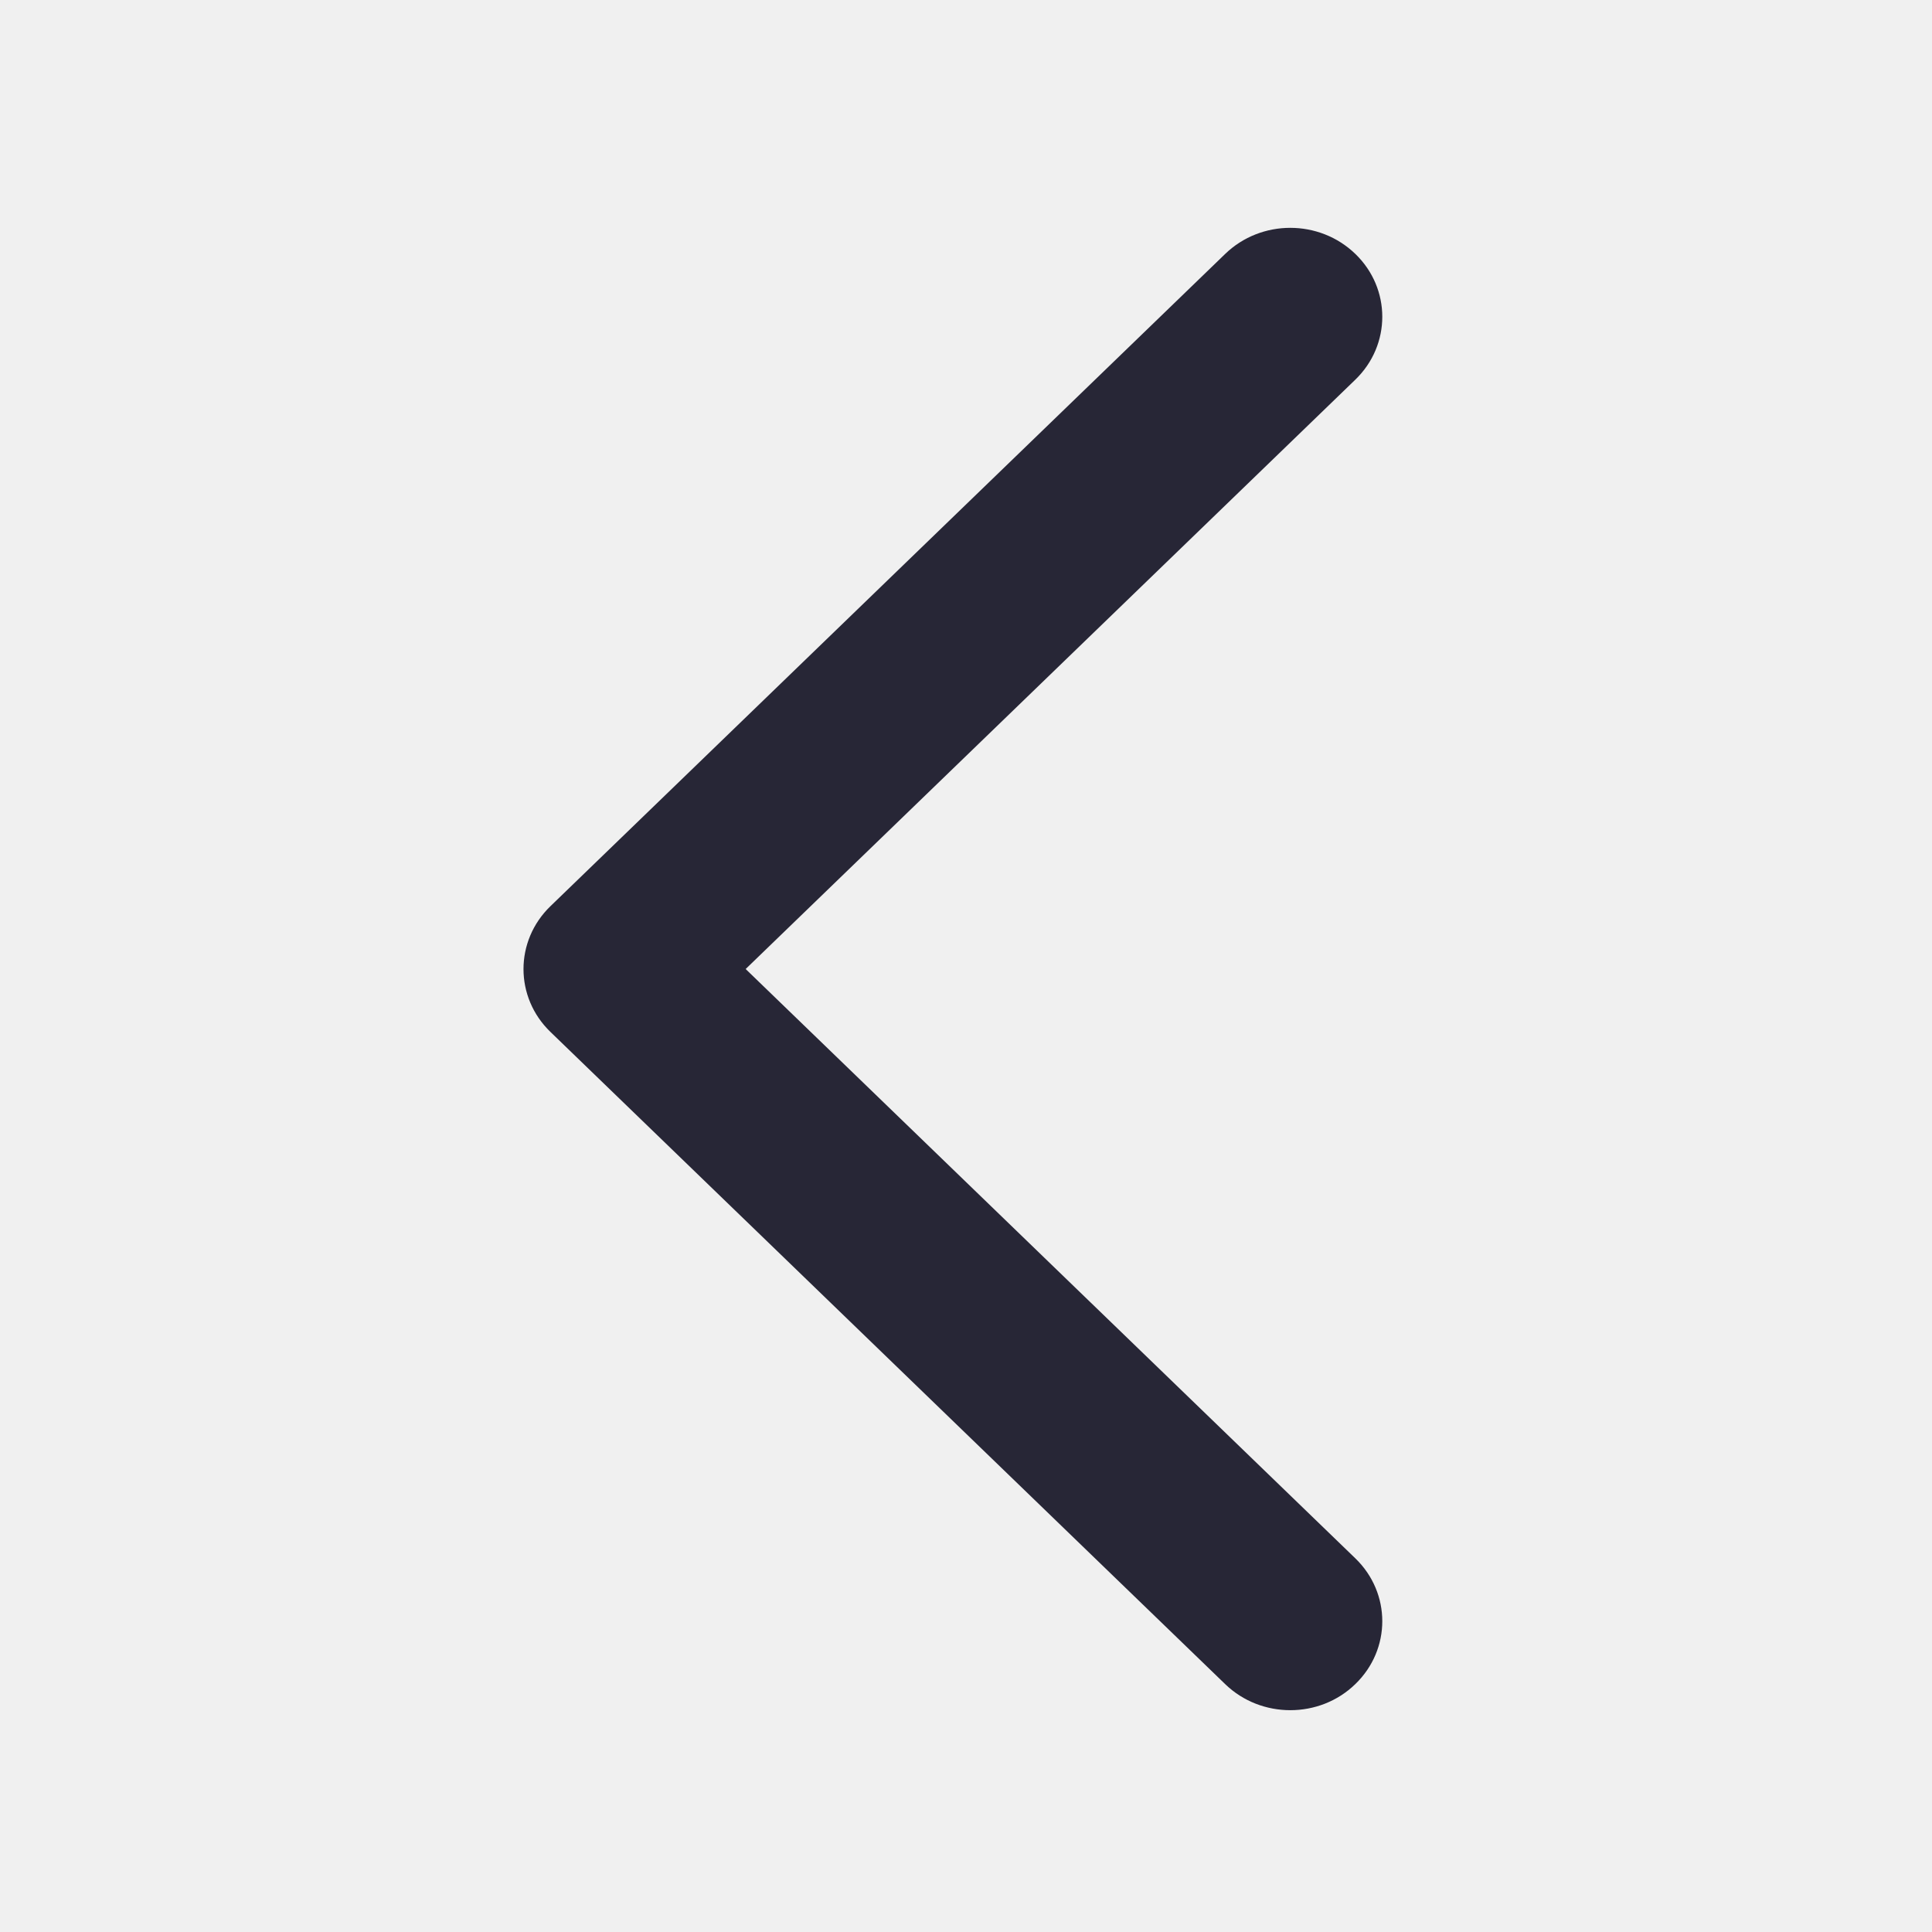
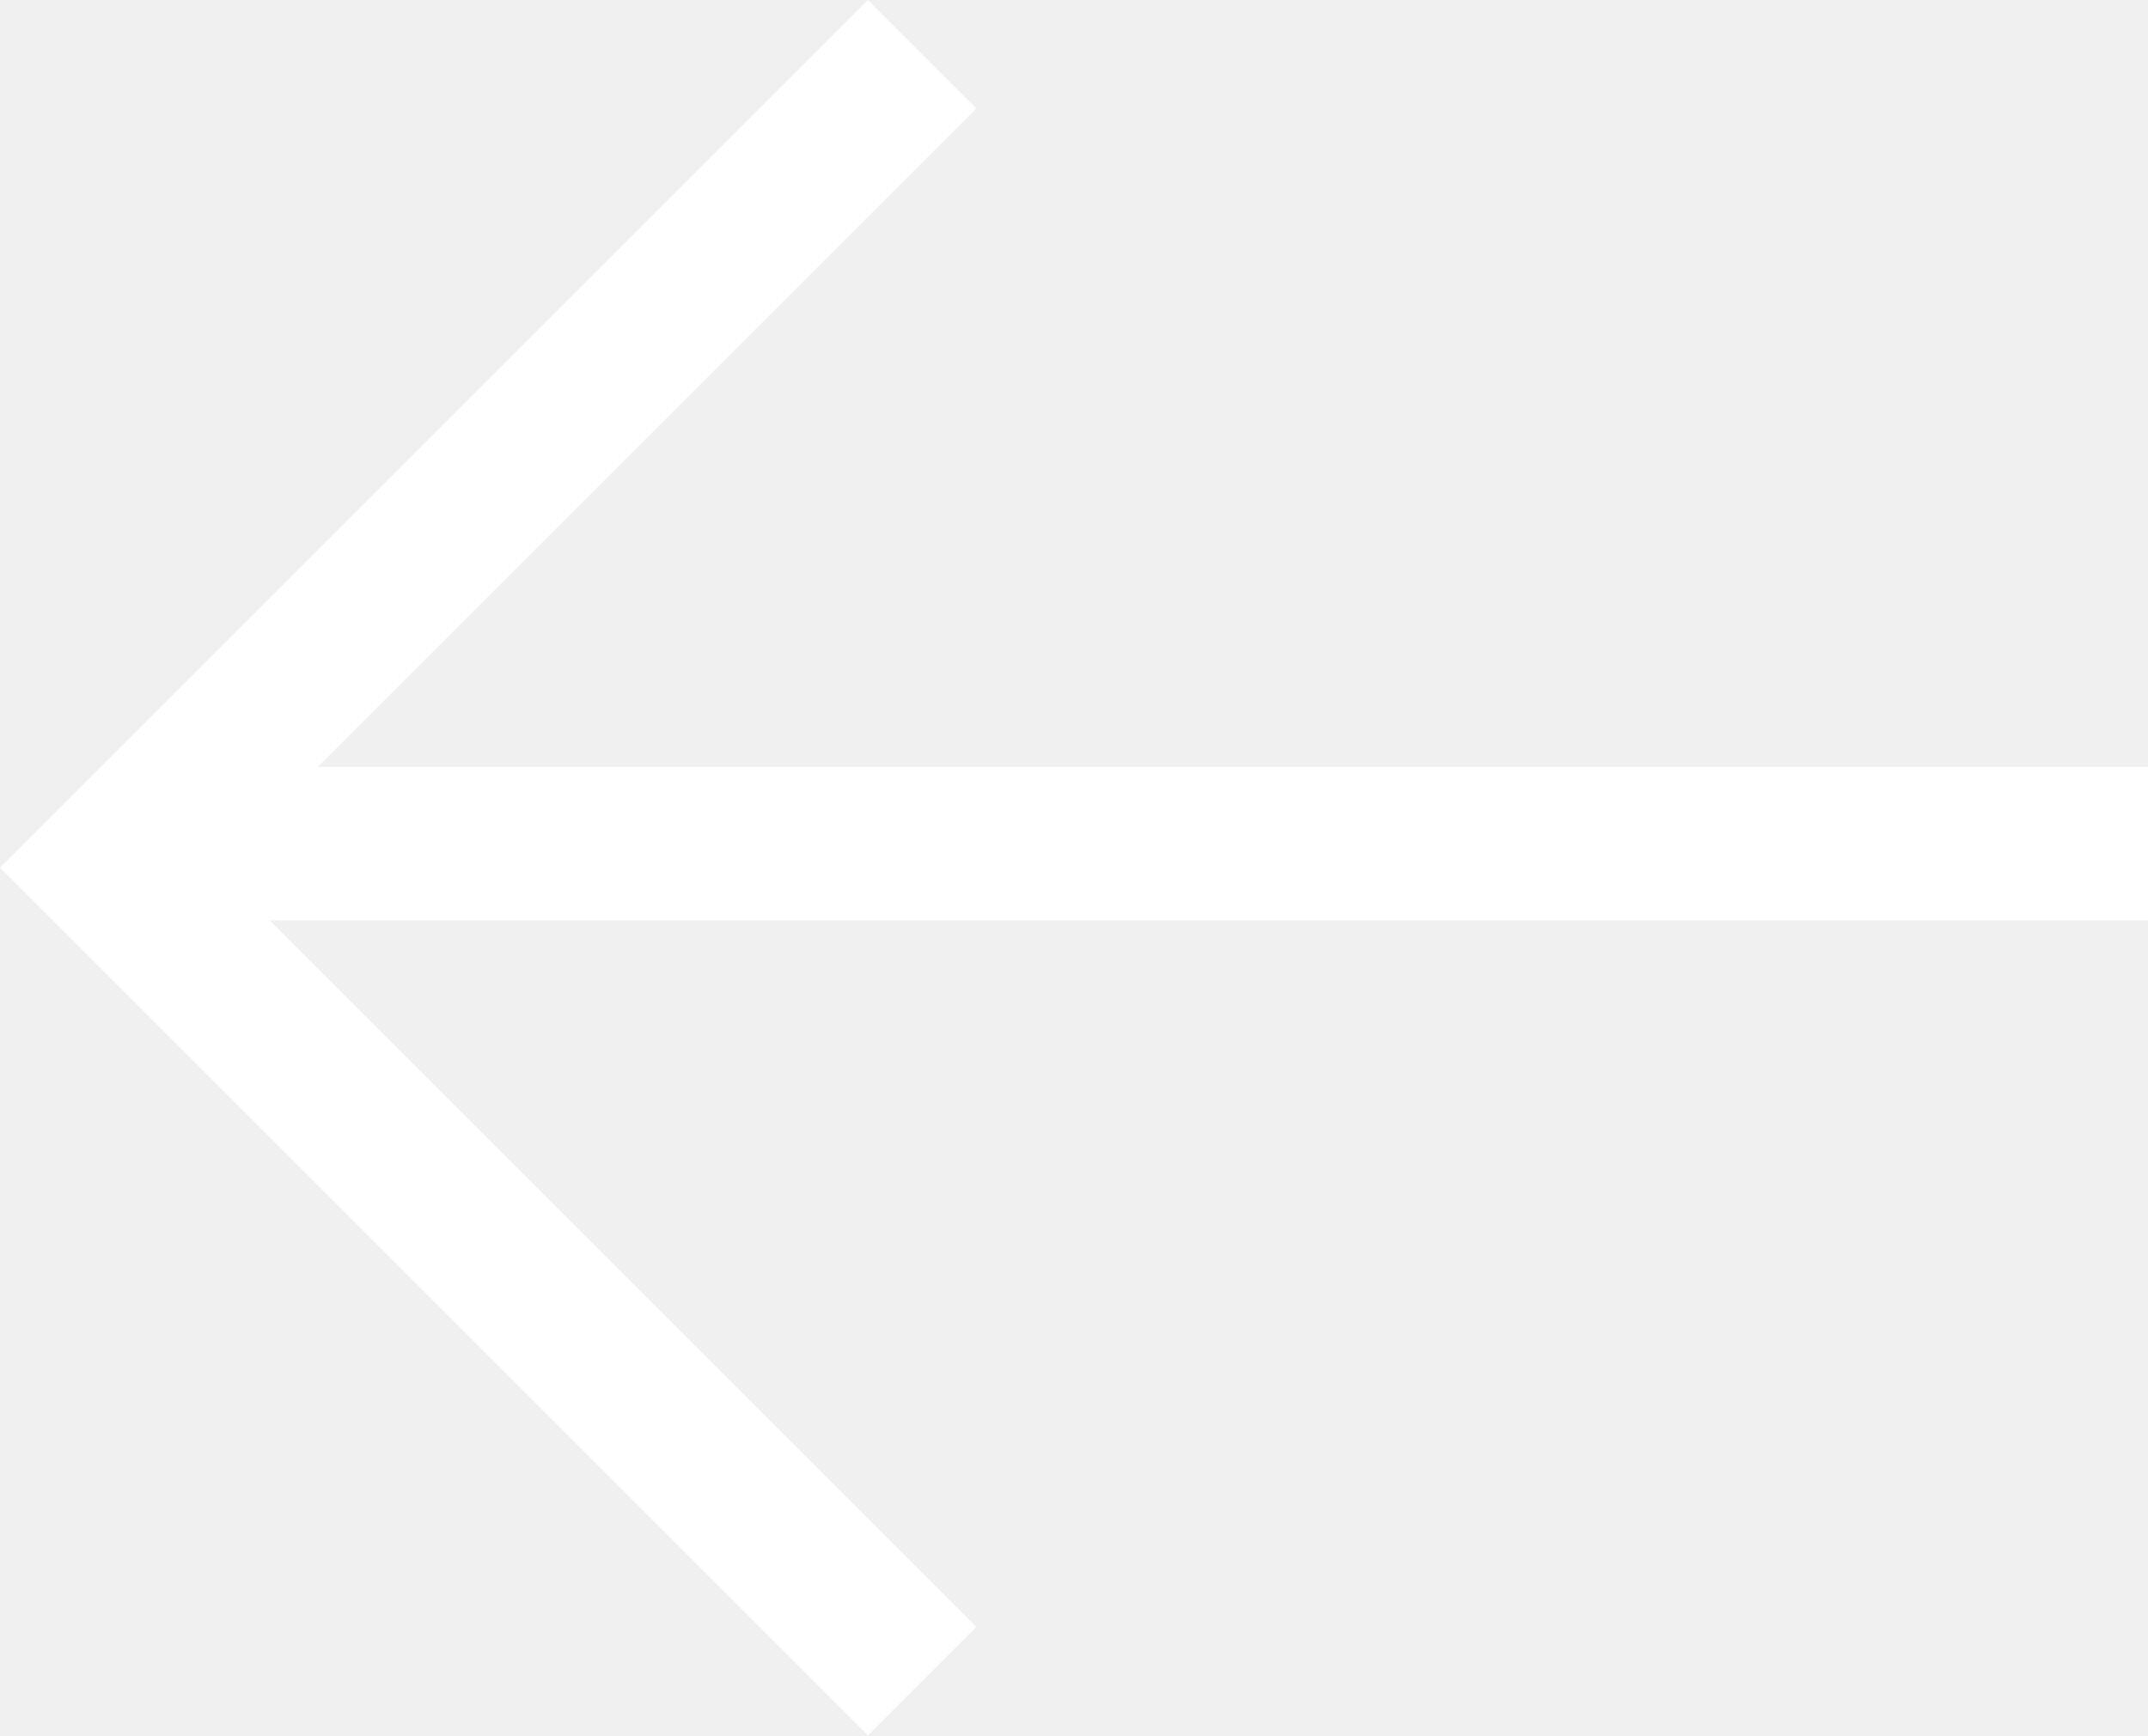
- <svg xmlns="http://www.w3.org/2000/svg" t="1680674747306" class="icon" viewBox="0 0 1024 1024" version="1.1" p-id="1703" width="200" height="200">
-   <path d="M395.215 513.605l323.136-312.373c19.053-18.416 19.053-48.273 0-66.66-19.054-18.416-49.911-18.416-68.965 0L291.752 480.291c-19.053 18.416-19.053 48.273 0 66.66l357.633 345.688c9.526 9.208 22.012 13.796 34.498 13.796 12.485 0 24.972-4.589 34.467-13.829 19.053-18.416 19.053-48.243 0-66.66L395.215 513.605z" fill="#272636" p-id="1704" />
+ <svg xmlns="http://www.w3.org/2000/svg" fill="none" version="1.1" width="26.755" height="21.622" viewBox="0 0 26.755 21.622">
+   <g>
+     <path d="M3.358,11.467C3.358,11.467,12.162,20.271,12.162,20.271C12.162,20.271,10.811,21.622,10.811,21.622C10.811,21.622,0,10.811,0,10.811C0,10.811,10.811,0,10.811,0C10.811,0,12.162,1.351,12.162,1.351C12.162,1.351,3.958,9.555,3.958,9.555C3.958,9.555,26.755,9.555,26.755,9.555C26.755,9.555,26.755,11.467,26.755,11.467C26.755,11.467,3.358,11.467,3.358,11.467C3.358,11.467,3.358,11.467,3.358,11.467Z" fill="#FFFFFF" fill-opacity="1" />
+   </g>
</svg>
